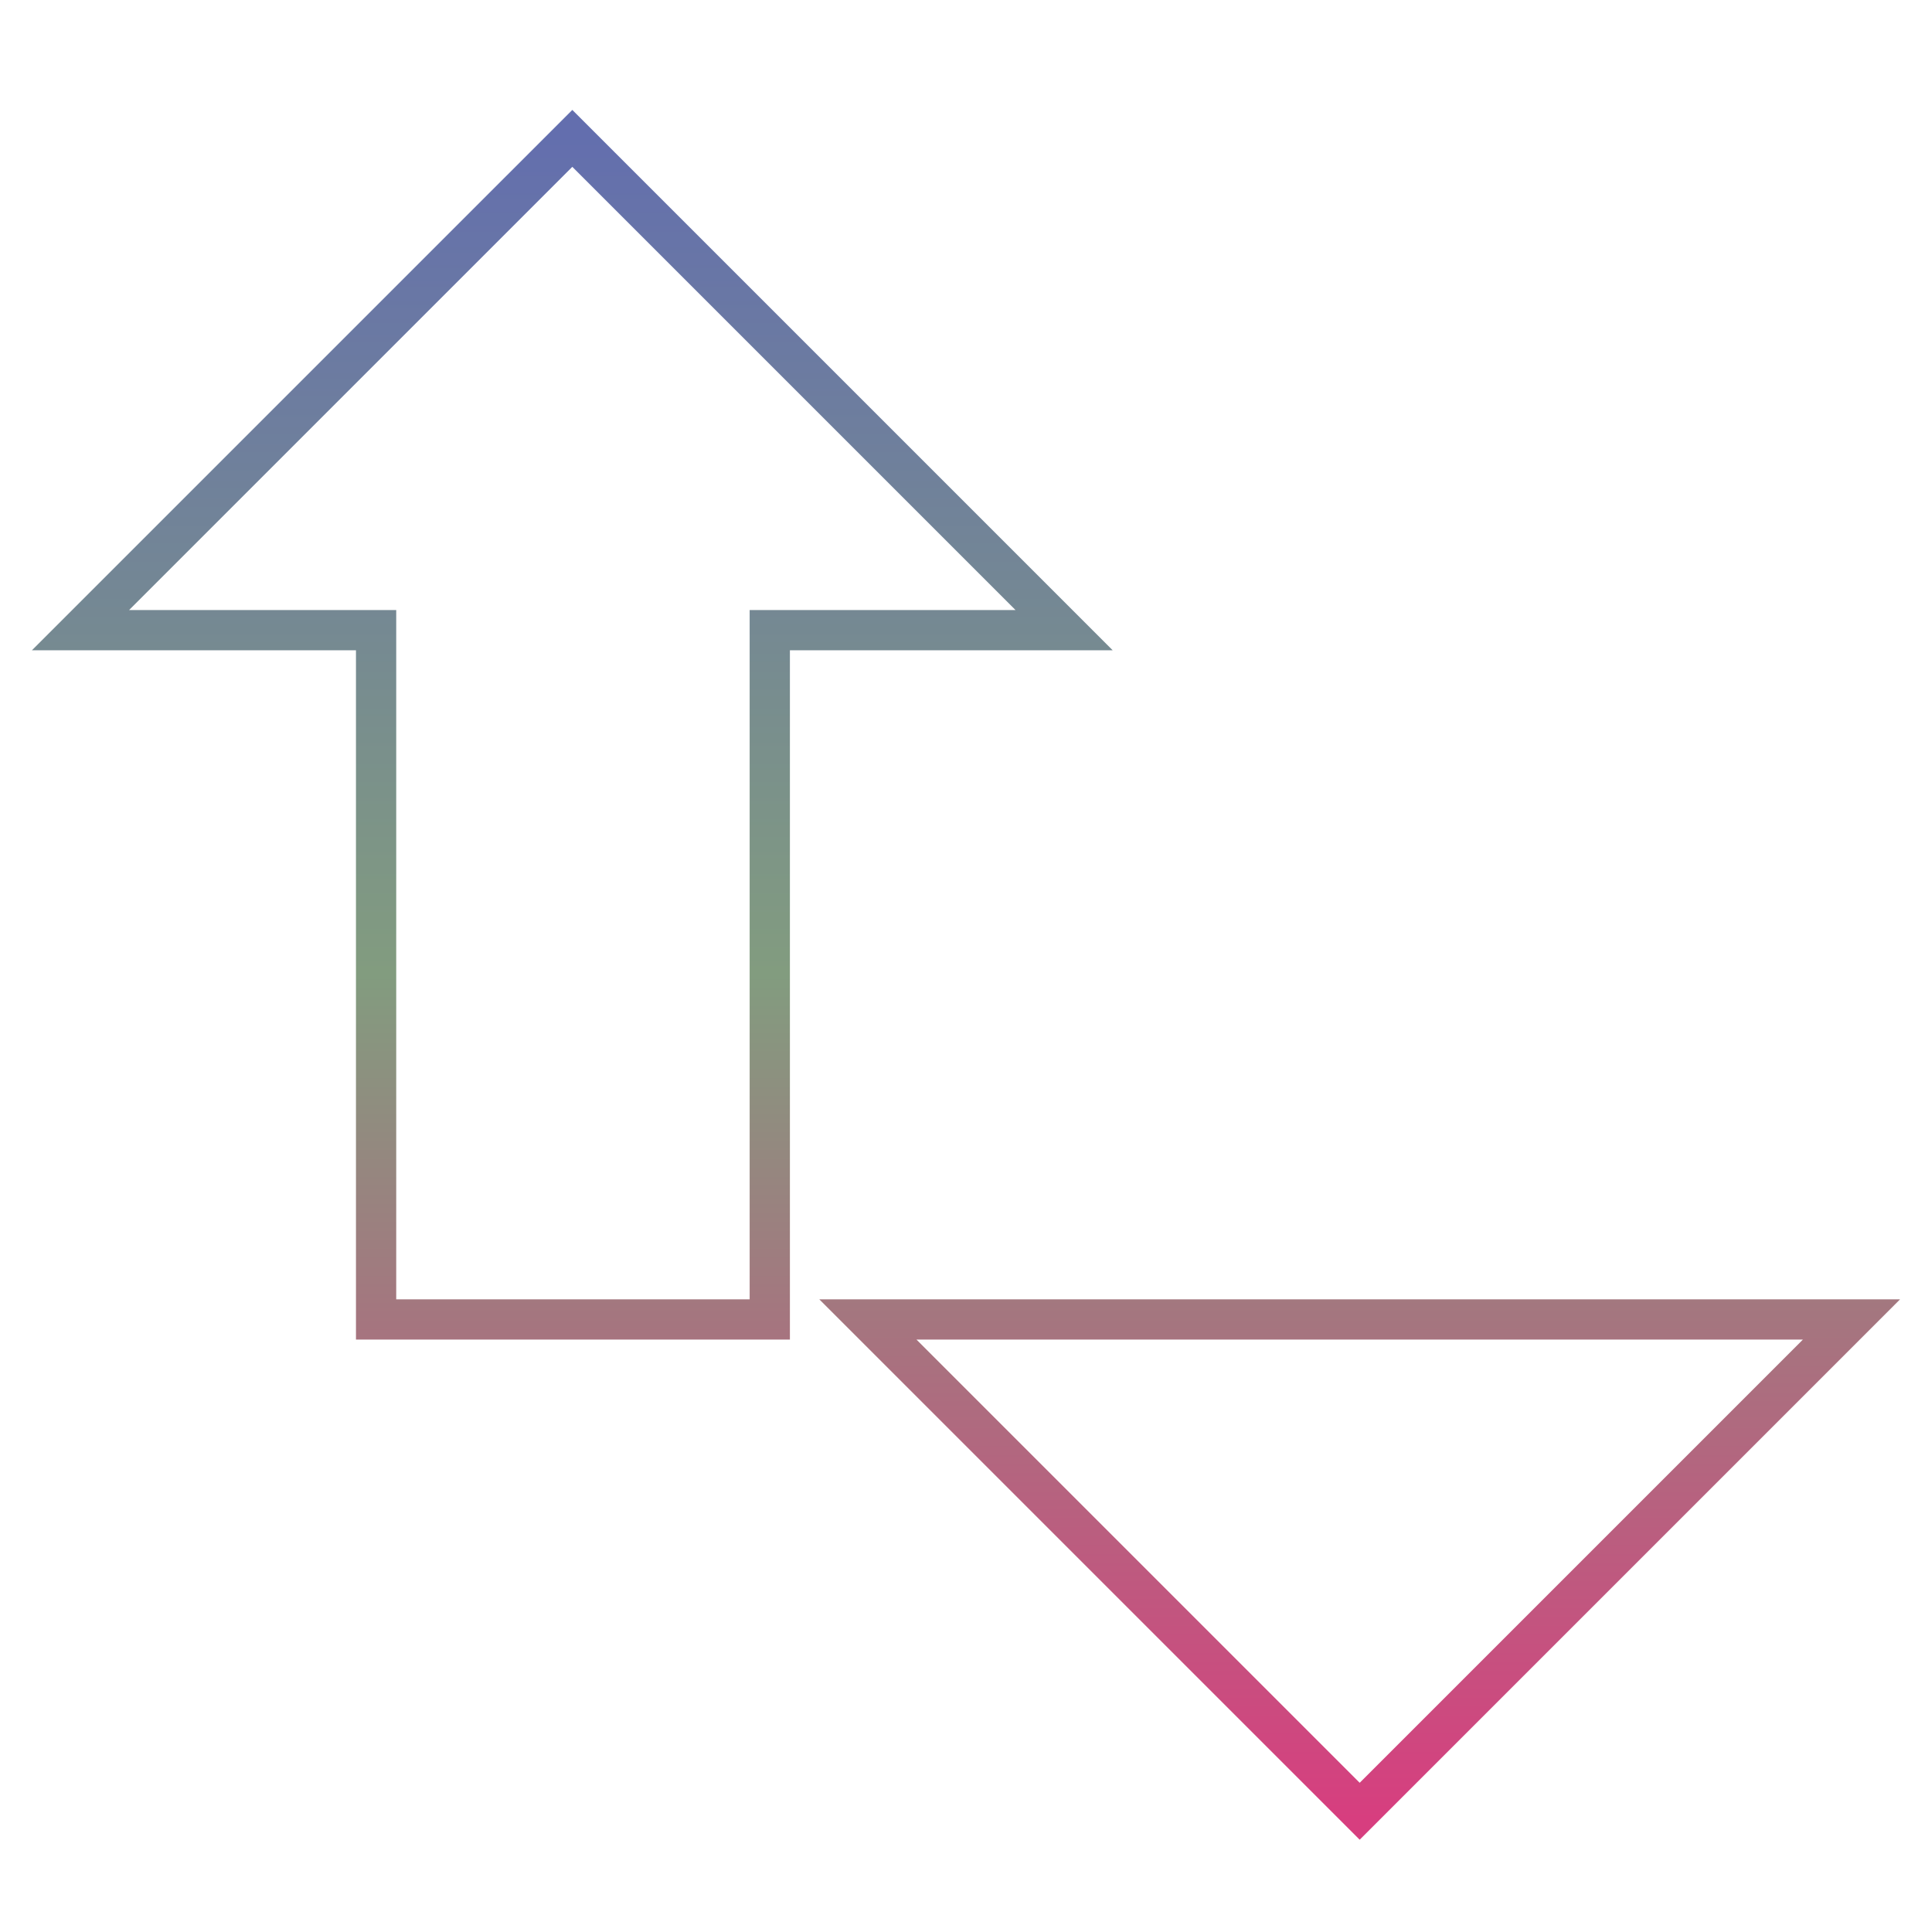
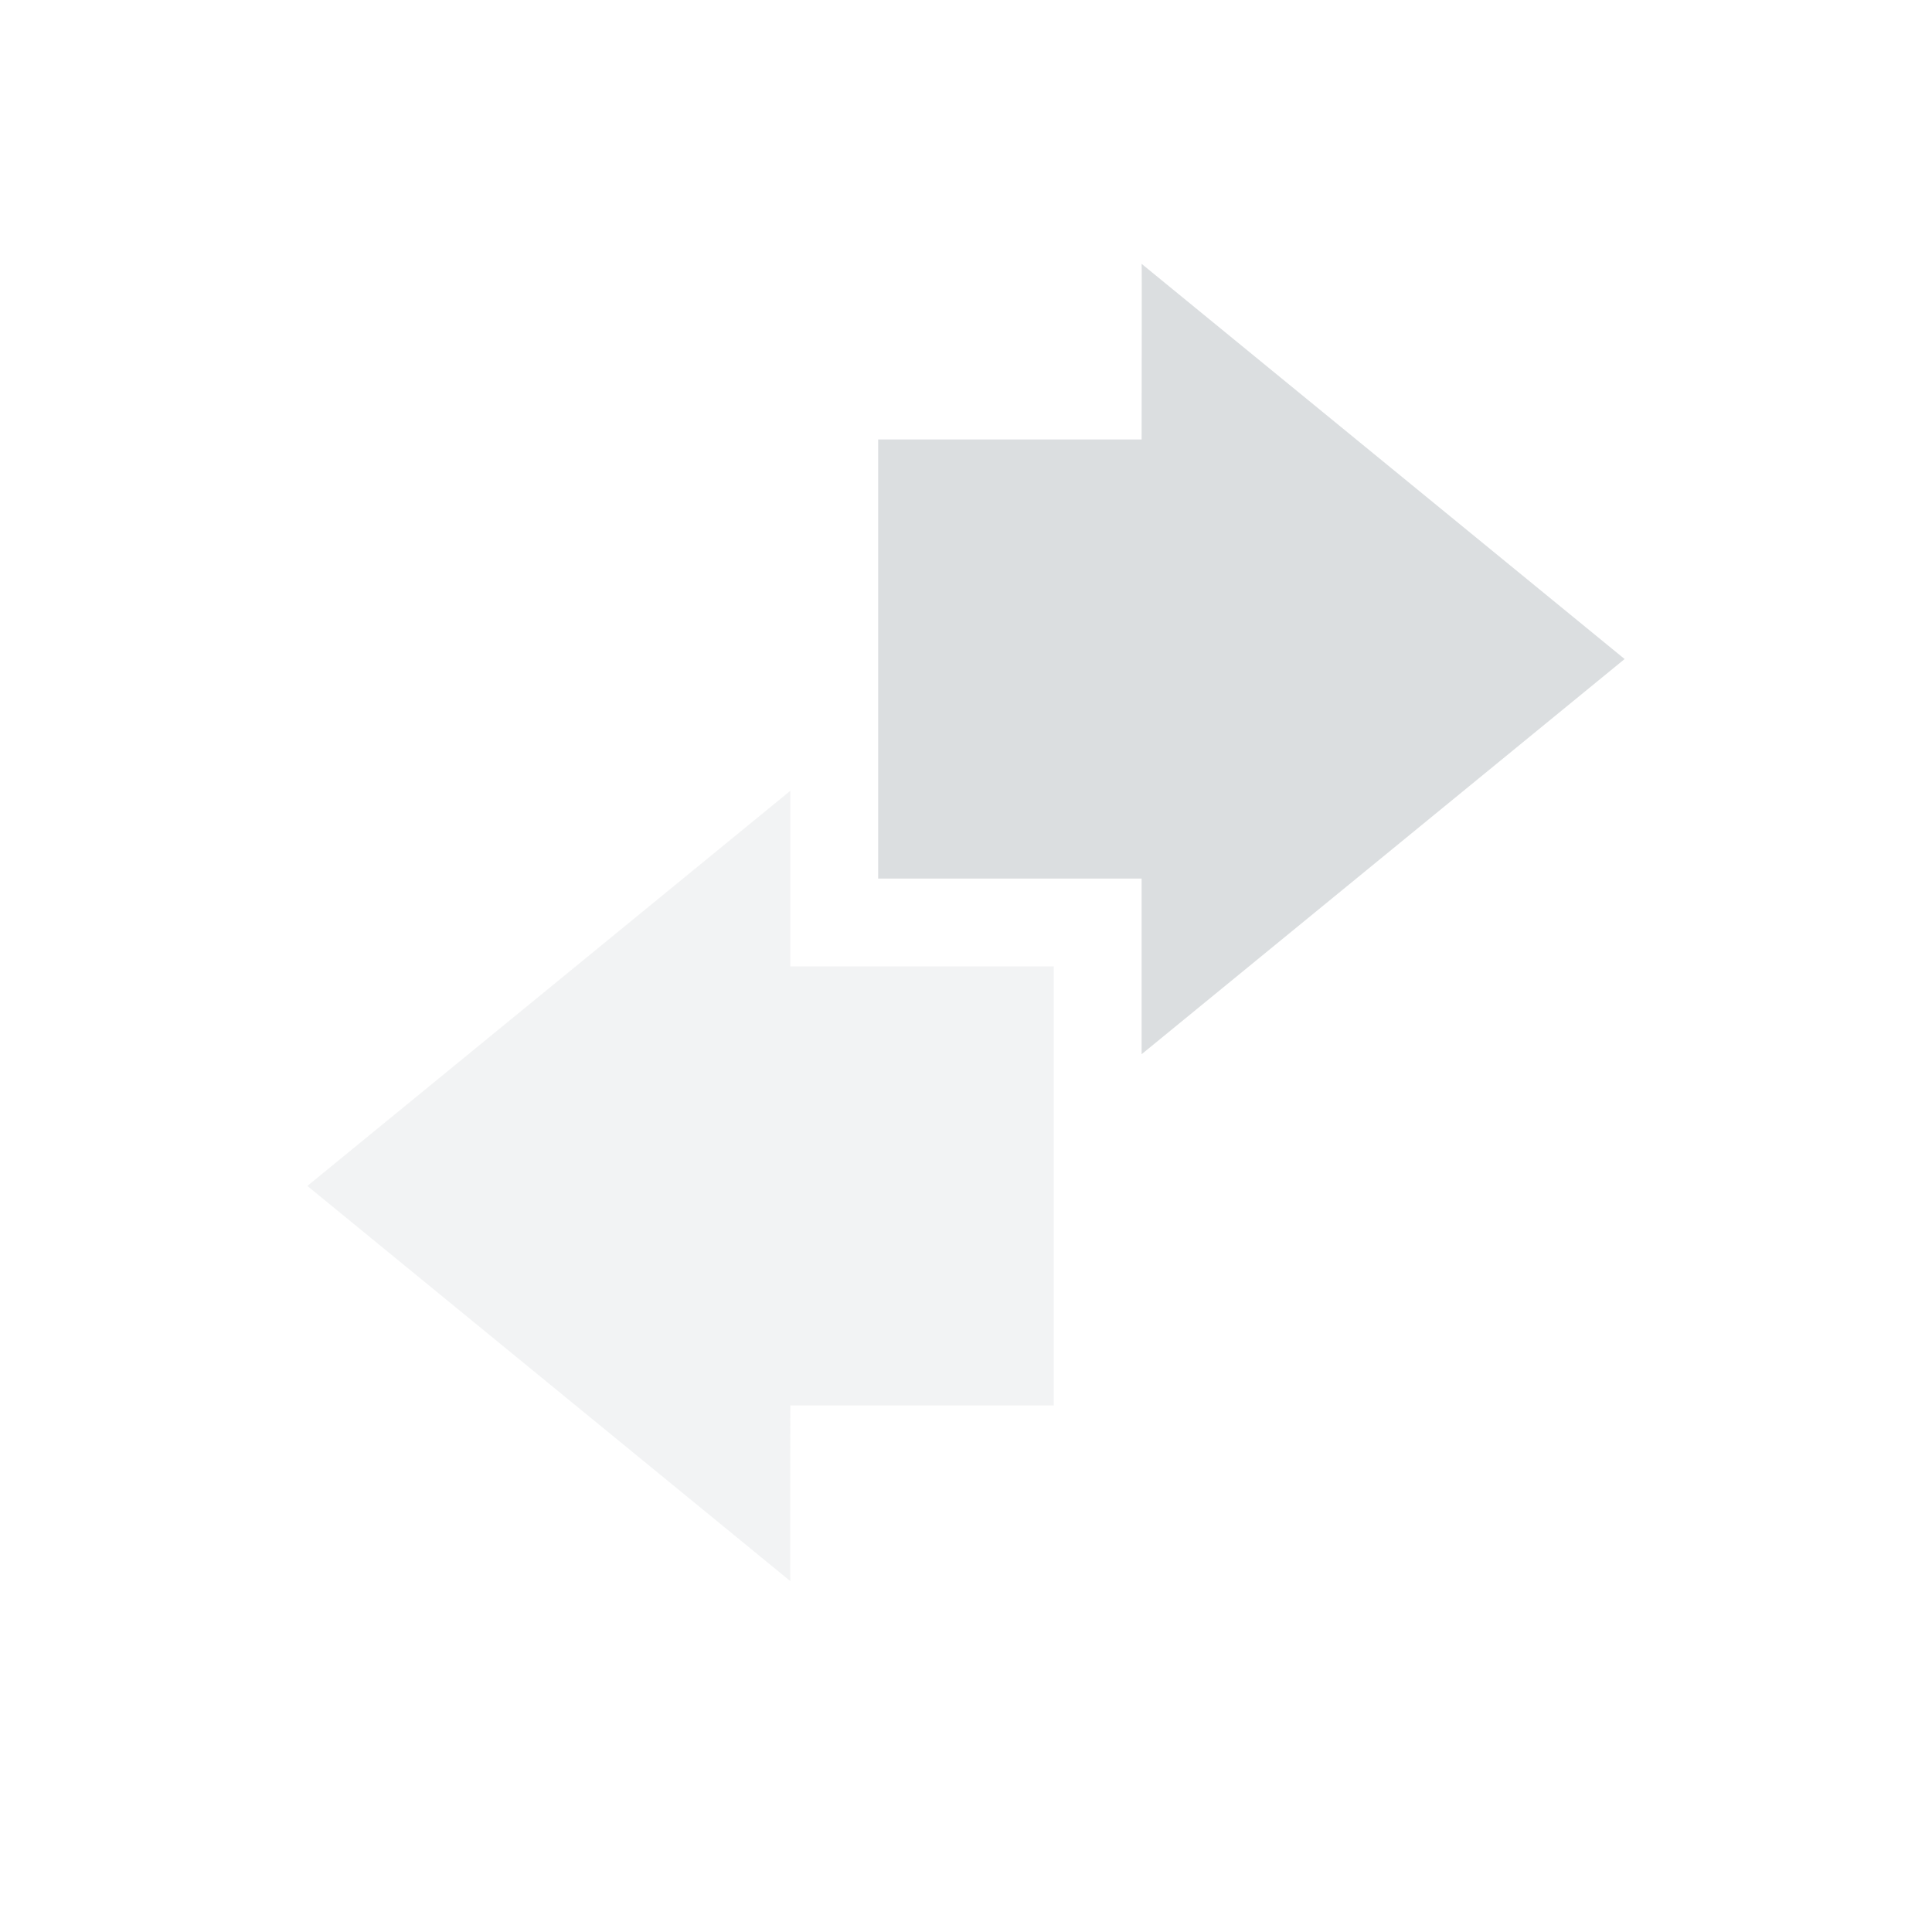
- <svg xmlns="http://www.w3.org/2000/svg" xmlns:xlink="http://www.w3.org/1999/xlink" width="48" height="48">
-   <defs id="acyl-settings">
-     <linearGradient x1="0%" y1="0%" x2="0%" y2="100%" id="acyl-gradient">
-       <stop offset="0%" style="stop-color:#636EAE;stop-opacity:1" />
-       <stop offset="50%" style="stop-color:#829C7F;stop-opacity:1" />
-       <stop offset="100%" style="stop-color:#D73E7F;stop-opacity:1" />
+ <svg xmlns="http://www.w3.org/2000/svg" xmlns:xlink="http://www.w3.org/1999/xlink" height="22" id="svg6530" version="1.1" viewBox="0 0 22 22" width="22">
+   <defs id="defs6532">
+     <linearGradient id="linearGradient4947">
+       <stop id="stop4949" offset="0" style="stop-color:#dbdee0;stop-opacity:1" />
+       <stop id="stop4951" offset="1" style="stop-color:#dbdee0;stop-opacity:0" />
    </linearGradient>
-     <g id="acyl-filter">
+     <linearGradient gradientTransform="translate(448,368)" gradientUnits="userSpaceOnUse" xlink:href="#linearGradient4947" id="linearGradient3780" x1="12" x2="23" y1="6" y2="10" />
+     <linearGradient id="linearGradient3768">
+       <stop id="stop3770" offset="0" style="stop-color:#dbdee0;stop-opacity:1" />
+       <stop id="stop3772" offset="1" style="stop-color:#dbdee0;stop-opacity:0" />
+     </linearGradient>
+     <linearGradient gradientTransform="matrix(-1,0,0,1,471.875,367.875)" gradientUnits="userSpaceOnUse" xlink:href="#linearGradient3768" id="linearGradient3787" x1="5.875" x2="3.875" y1="31.125" y2="4.125" />
+     <linearGradient gradientTransform="matrix(0.8660254,0.5,-0.5,0.8660254,455.6077,363.6077)" gradientUnits="userSpaceOnUse" xlink:href="#linearGradient4947" id="linearGradient4963" x1="12" x2="23" y1="6" y2="10" />
+     <linearGradient gradientTransform="matrix(-0.8660254,-0.5,-0.5,0.8660254,476.3465,375.4369)" gradientUnits="userSpaceOnUse" xlink:href="#linearGradient3768" id="linearGradient4965" x1="5.875" x2="3.875" y1="31.125" y2="4.125" />
+     <linearGradient gradientTransform="matrix(0.5,0.8660254,-0.8660254,0.5,464.3923,363.6077)" gradientUnits="userSpaceOnUse" xlink:href="#linearGradient4947" id="linearGradient4977" x1="12" x2="23" y1="6" y2="10" />
+     <linearGradient gradientTransform="matrix(-0.5,-0.8660254,-0.8660254,0.5,476.4381,384.2215)" gradientUnits="userSpaceOnUse" xlink:href="#linearGradient3768" id="linearGradient4979" x1="5.875" x2="3.875" y1="31.125" y2="4.125" />
+     <linearGradient gradientTransform="matrix(0,1,-1,0,472,368)" gradientUnits="userSpaceOnUse" xlink:href="#linearGradient4947" id="linearGradient4991" x1="12" x2="23" y1="6" y2="10" />
+     <linearGradient gradientTransform="matrix(0,-1,-1,0,472.125,391.875)" gradientUnits="userSpaceOnUse" xlink:href="#linearGradient3768" id="linearGradient4993" x1="5.875" x2="3.875" y1="31.125" y2="4.125" />
+     <linearGradient gradientTransform="matrix(-0.5,0.8660254,-0.8660254,-0.5,476.3923,375.6077)" gradientUnits="userSpaceOnUse" xlink:href="#linearGradient4947" id="linearGradient5061" x1="12" x2="23" y1="6" y2="10" />
+     <linearGradient gradientTransform="matrix(0.5,-0.8660254,-0.8660254,-0.5,464.563,396.3466)" gradientUnits="userSpaceOnUse" xlink:href="#linearGradient3768" id="linearGradient5063" x1="5.875" x2="3.875" y1="31.125" y2="4.125" />
+     <linearGradient gradientTransform="matrix(-0.8660254,0.5,-0.5,-0.8660254,476.3923,384.3923)" gradientUnits="userSpaceOnUse" xlink:href="#linearGradient4947" id="linearGradient5084" x1="12" x2="23" y1="6" y2="10" />
+     <linearGradient gradientTransform="matrix(0.8660254,-0.5,-0.5,-0.8660254,455.7784,396.4381)" gradientUnits="userSpaceOnUse" xlink:href="#linearGradient3768" id="linearGradient5086" x1="5.875" x2="3.875" y1="31.125" y2="4.125" />
+     <linearGradient gradientTransform="matrix(-1,0,0,-1,472,392)" gradientUnits="userSpaceOnUse" xlink:href="#linearGradient4947" id="linearGradient5128" x1="12" x2="23" y1="6" y2="10" />
+     <linearGradient gradientTransform="matrix(1,0,0,-1,448.125,392.125)" gradientUnits="userSpaceOnUse" xlink:href="#linearGradient3768" id="linearGradient5130" x1="5.875" x2="3.875" y1="31.125" y2="4.125" />
+     <linearGradient gradientTransform="matrix(-0.8660254,-0.5,0.5,-0.8660254,464.3923,396.3923)" gradientUnits="userSpaceOnUse" xlink:href="#linearGradient4947" id="linearGradient5140" x1="12" x2="23" y1="6" y2="10" />
+     <linearGradient gradientTransform="matrix(0.8660254,0.5,0.5,-0.8660254,443.6534,384.563)" gradientUnits="userSpaceOnUse" xlink:href="#linearGradient3768" id="linearGradient5142" x1="5.875" x2="3.875" y1="31.125" y2="4.125" />
+     <linearGradient gradientTransform="matrix(-0.5,-0.8660254,0.8660254,-0.5,455.6077,396.3923)" gradientUnits="userSpaceOnUse" xlink:href="#linearGradient4947" id="linearGradient5152" x1="12" x2="23" y1="6" y2="10" />
+     <linearGradient gradientTransform="matrix(0.5,0.8660254,0.8660254,-0.5,443.5619,375.7784)" gradientUnits="userSpaceOnUse" xlink:href="#linearGradient3768" id="linearGradient5154" x1="5.875" x2="3.875" y1="31.125" y2="4.125" />
+     <linearGradient gradientTransform="matrix(0,-1,1,0,448,392)" gradientUnits="userSpaceOnUse" xlink:href="#linearGradient4947" id="linearGradient5164" x1="12" x2="23" y1="6" y2="10" />
+     <linearGradient gradientTransform="matrix(0,1,1,0,447.875,368.125)" gradientUnits="userSpaceOnUse" xlink:href="#linearGradient3768" id="linearGradient5166" x1="5.875" x2="3.875" y1="31.125" y2="4.125" />
+     <linearGradient gradientTransform="matrix(0.5,-0.8660254,0.8660254,0.5,443.6077,384.3923)" gradientUnits="userSpaceOnUse" xlink:href="#linearGradient4947" id="linearGradient5176" x1="12" x2="23" y1="6" y2="10" />
+     <linearGradient gradientTransform="matrix(-0.5,0.8660254,0.8660254,0.5,455.437,363.6535)" gradientUnits="userSpaceOnUse" xlink:href="#linearGradient3768" id="linearGradient5178" x1="5.875" x2="3.875" y1="31.125" y2="4.125" />
+     <linearGradient gradientTransform="matrix(0.8660254,-0.5,0.5,0.8660254,443.6077,375.6077)" gradientUnits="userSpaceOnUse" xlink:href="#linearGradient4947" id="linearGradient5188" x1="12" x2="23" y1="6" y2="10" />
+     <linearGradient gradientTransform="matrix(-0.8660254,0.5,0.5,0.8660254,464.2216,363.562)" gradientUnits="userSpaceOnUse" xlink:href="#linearGradient3768" id="linearGradient5190" x1="5.875" x2="3.875" y1="31.125" y2="4.125" />
+   </defs>
+   <g id="layer1" transform="translate(-225.0002,-503.3605)">
+     <path d="m 238,515.365 5.5,-4.5 -5.5,-4.5 c 0.004,0.003 0,1.333 0,2 -1,0 -2,0 -3,0 0,1.667 0,3.333 0,5 1,0 2,0 3,0 0,0.667 0,2 0,2 z" id="path9628" style="color:#000000;fill:#dbdee0;fill-opacity:1;stroke:none" />
+     <path d="m 234,512.365 -5.5,4.5 5.5,4.5 c -0.004,-0.003 0,-1.333 0,-2 1,0 3,0 3,0 l 0,-2.188 0,-0.812 0,-2 c 0,0 -2,0 -3,0 0,-0.667 0,-2 0,-2 z" id="path9632" style="opacity:0.35;color:#000000;fill:#dbdee0;fill-opacity:1;stroke:none" />
+     <rect clip-path="none" height="22" id="rect10396" style="color:#bebebe;fill:none;stroke:none;stroke-width:1;marker:none;visibility:visible;display:inline;overflow:visible" transform="matrix(0,-1,1,0,0,0)" width="22" x="-525.36" y="225" />
  </g>
-     <g id="acyl-drawing">
-       <path id="path-main" d="M 14.219,3.438 2,15.656 l 7.344,0 0,17.125 9.781,0 0,-17.125 7.312,0 L 14.219,3.438 z M 21.562,32.781 33.781,45 46,32.781 l -7.344,0 -9.781,0 -7.312,0 z" />
-     </g>
-   </defs>
-   <g id="acyl-visual">
-     <use id="visible1" transform="translate(24,24) scale(1.00) translate(-24,-24)" style="fill:rgb(0,0,0);fill-opacity:0.00;stroke:url(#acyl-gradient);stroke-width:1.00" xlink:href="#acyl-drawing" />
-   </g>
+   <g id="layer2" transform="translate(-225.0002,-50.99831)" />
</svg>
